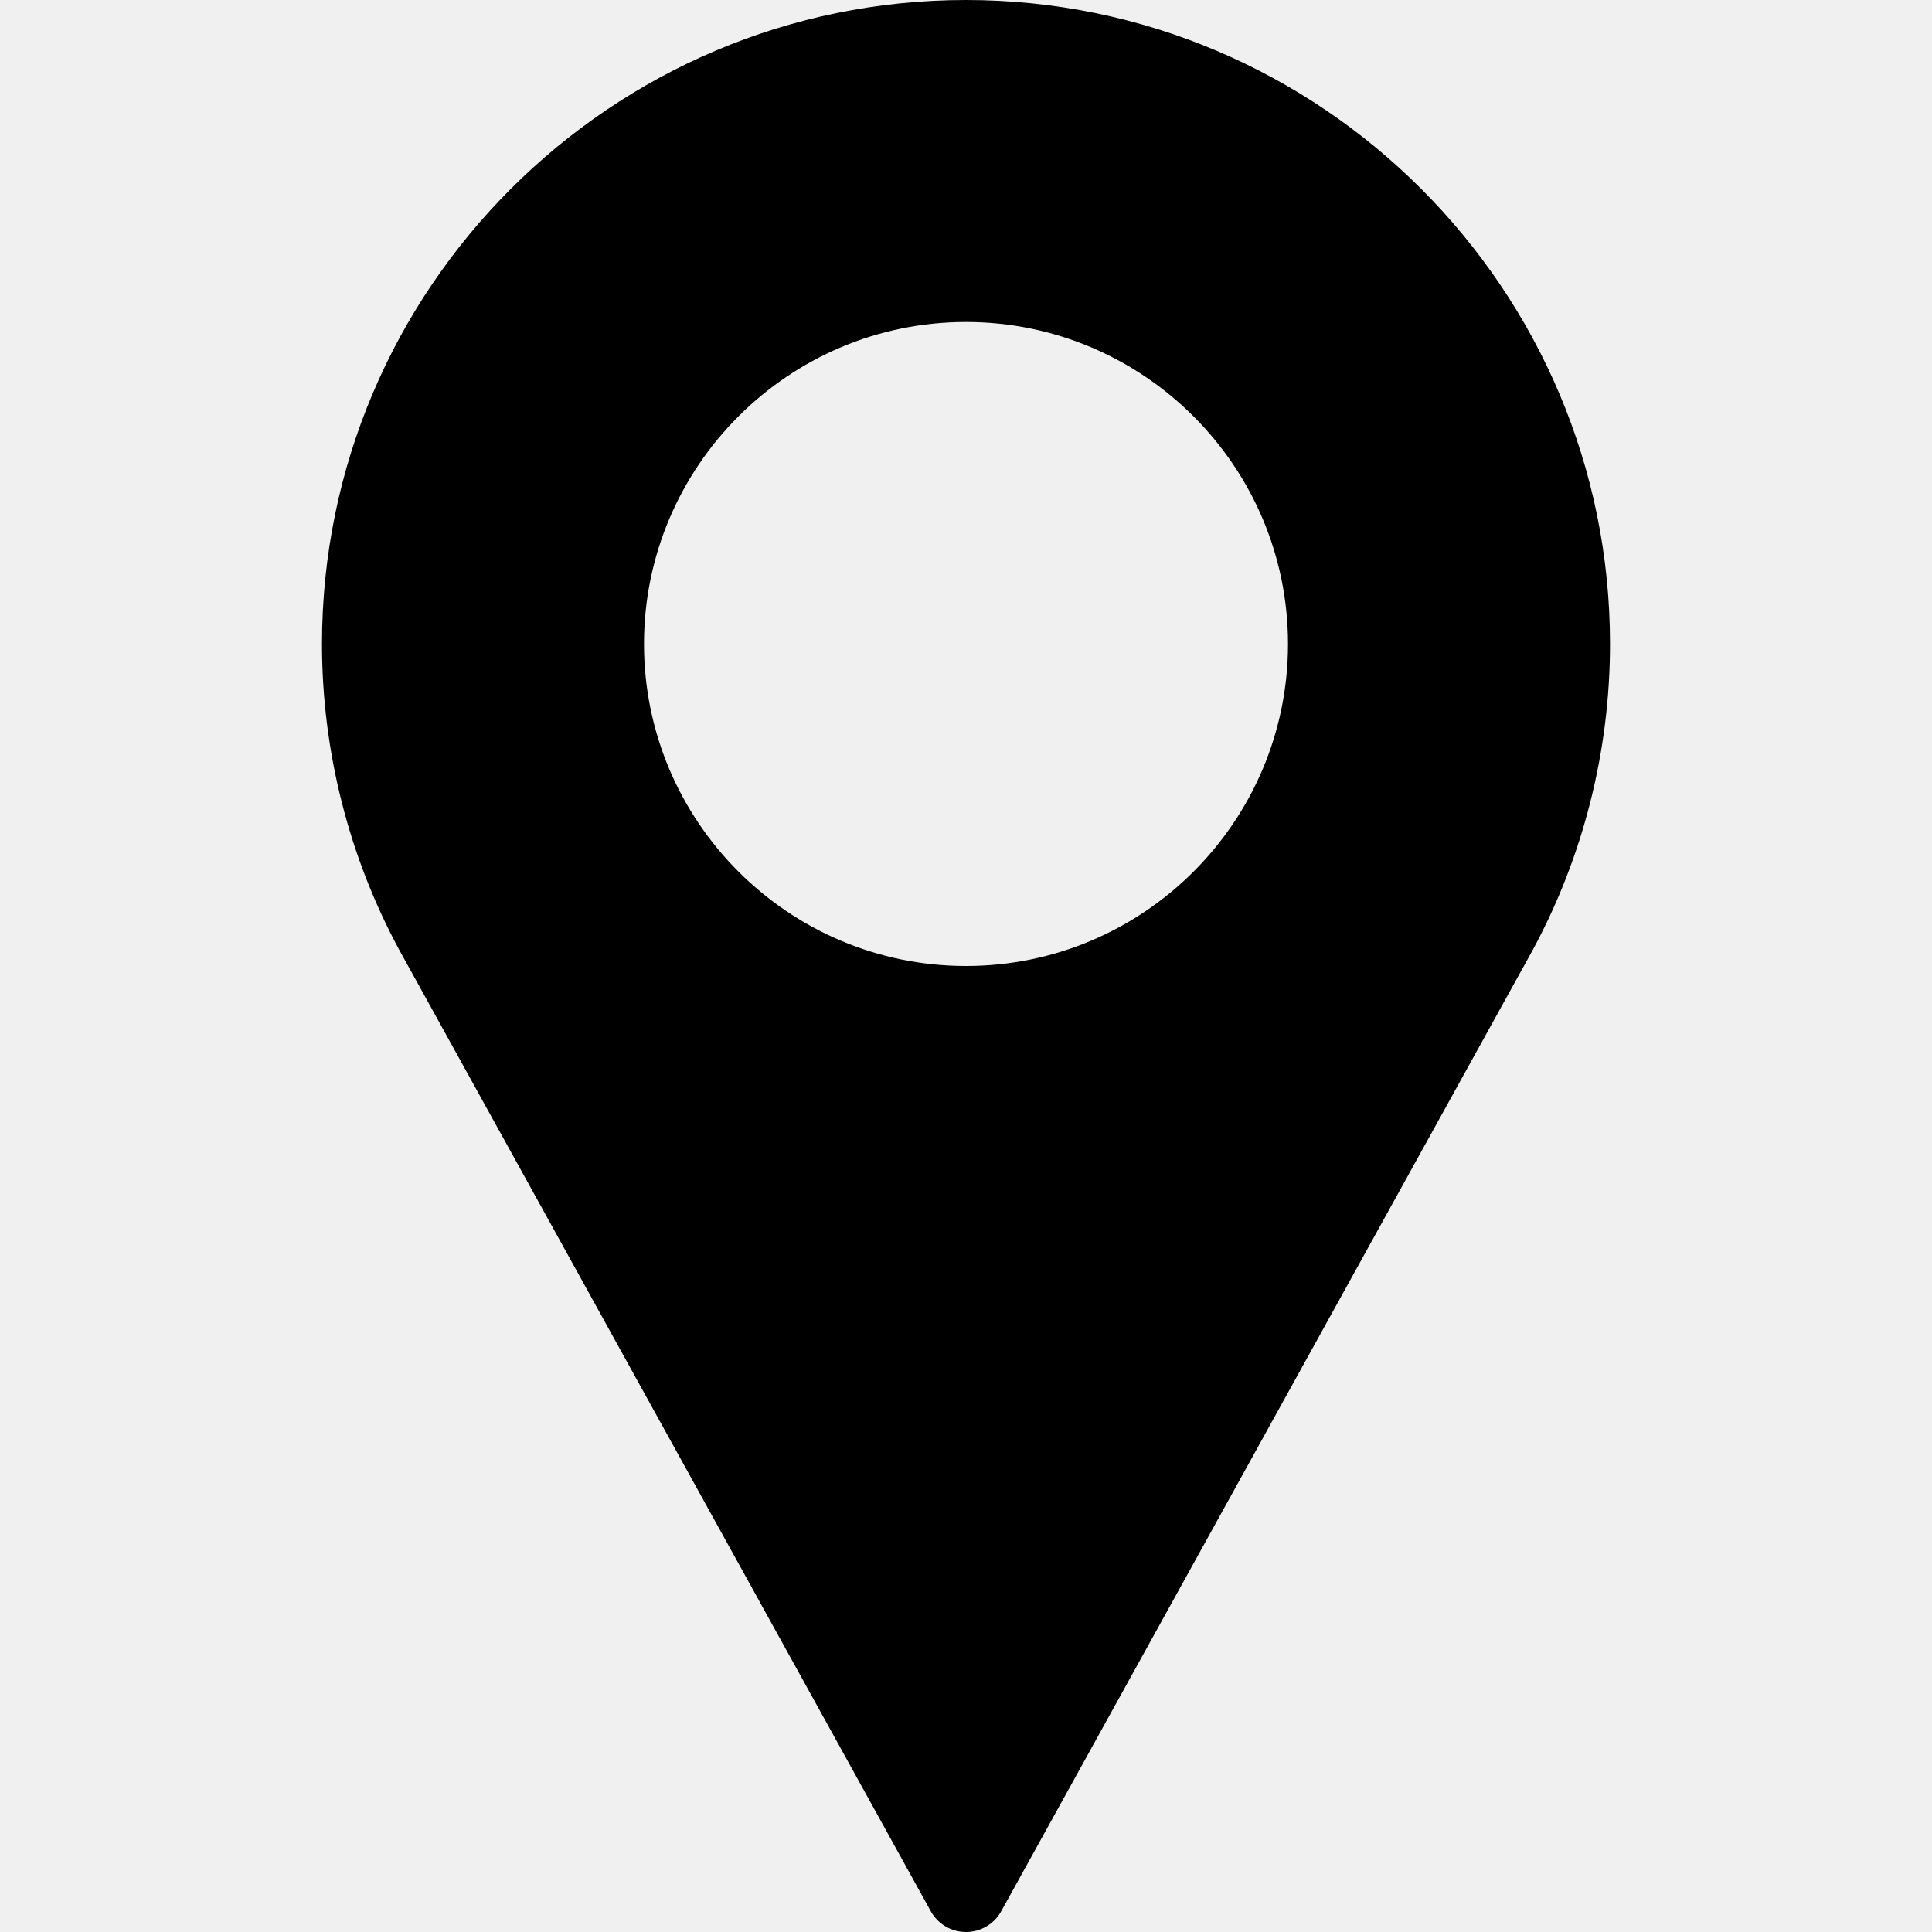
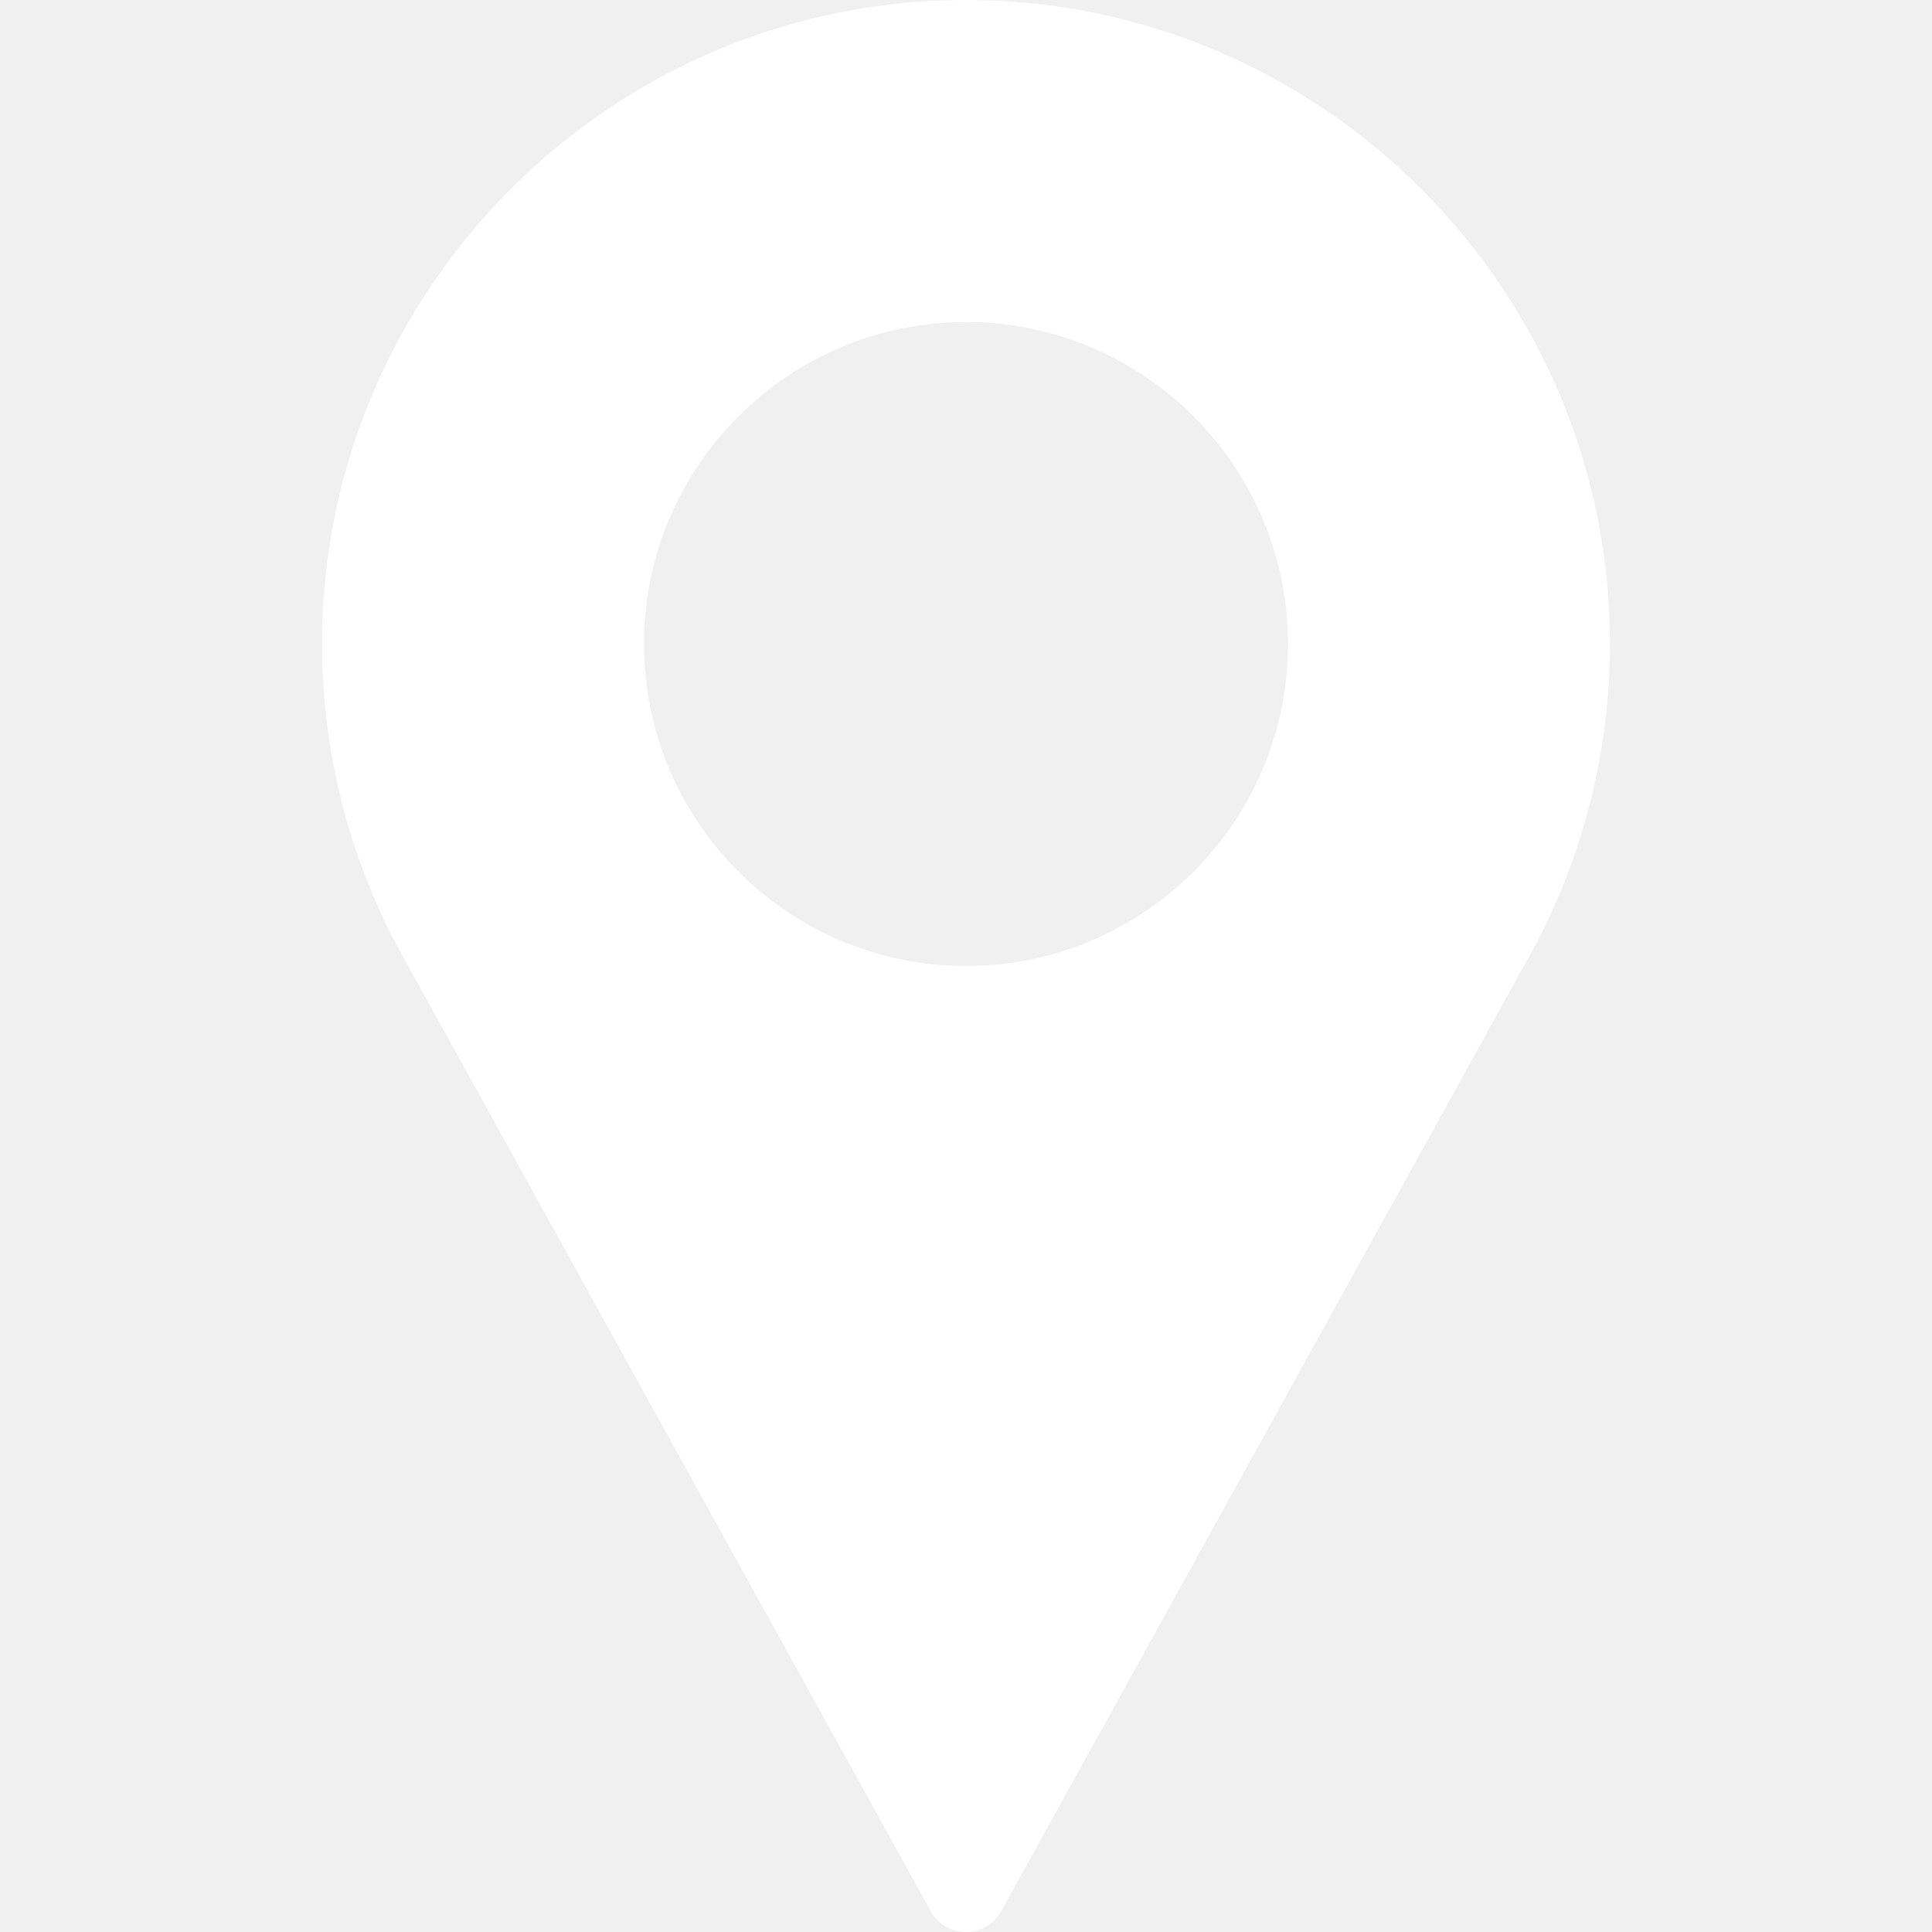
- <svg xmlns="http://www.w3.org/2000/svg" version="1.1" id="Layer_1" x="0px" y="0px" viewBox="0 0 512 512" style="enable-background:new 0 0 512 512;" xml:space="preserve">
+ <svg xmlns="http://www.w3.org/2000/svg" version="1.1" id="Layer_1" x="0px" y="0px" viewBox="0 0 512 512" style="enable-background:new 0 0 512 512;" fill="#fff" xml:space="preserve">
  <g>
    <g>
      <path d="M256,0C161.896,0,85.333,76.563,85.333,170.667c0,28.25,7.063,56.26,20.49,81.104L246.667,506.5    c1.875,3.396,5.448,5.5,9.333,5.5s7.458-2.104,9.333-5.5l140.896-254.813c13.375-24.76,20.438-52.771,20.438-81.021    C426.667,76.563,350.104,0,256,0z M256,256c-47.052,0-85.333-38.281-85.333-85.333c0-47.052,38.281-85.333,85.333-85.333    s85.333,38.281,85.333,85.333C341.333,217.719,303.052,256,256,256z" />
    </g>
  </g>
  <g>
</g>
  <g>
</g>
  <g>
</g>
  <g>
</g>
  <g>
</g>
  <g>
</g>
  <g>
</g>
  <g>
</g>
  <g>
</g>
  <g>
</g>
  <g>
</g>
  <g>
</g>
  <g>
</g>
  <g>
</g>
  <g>
</g>
</svg>
